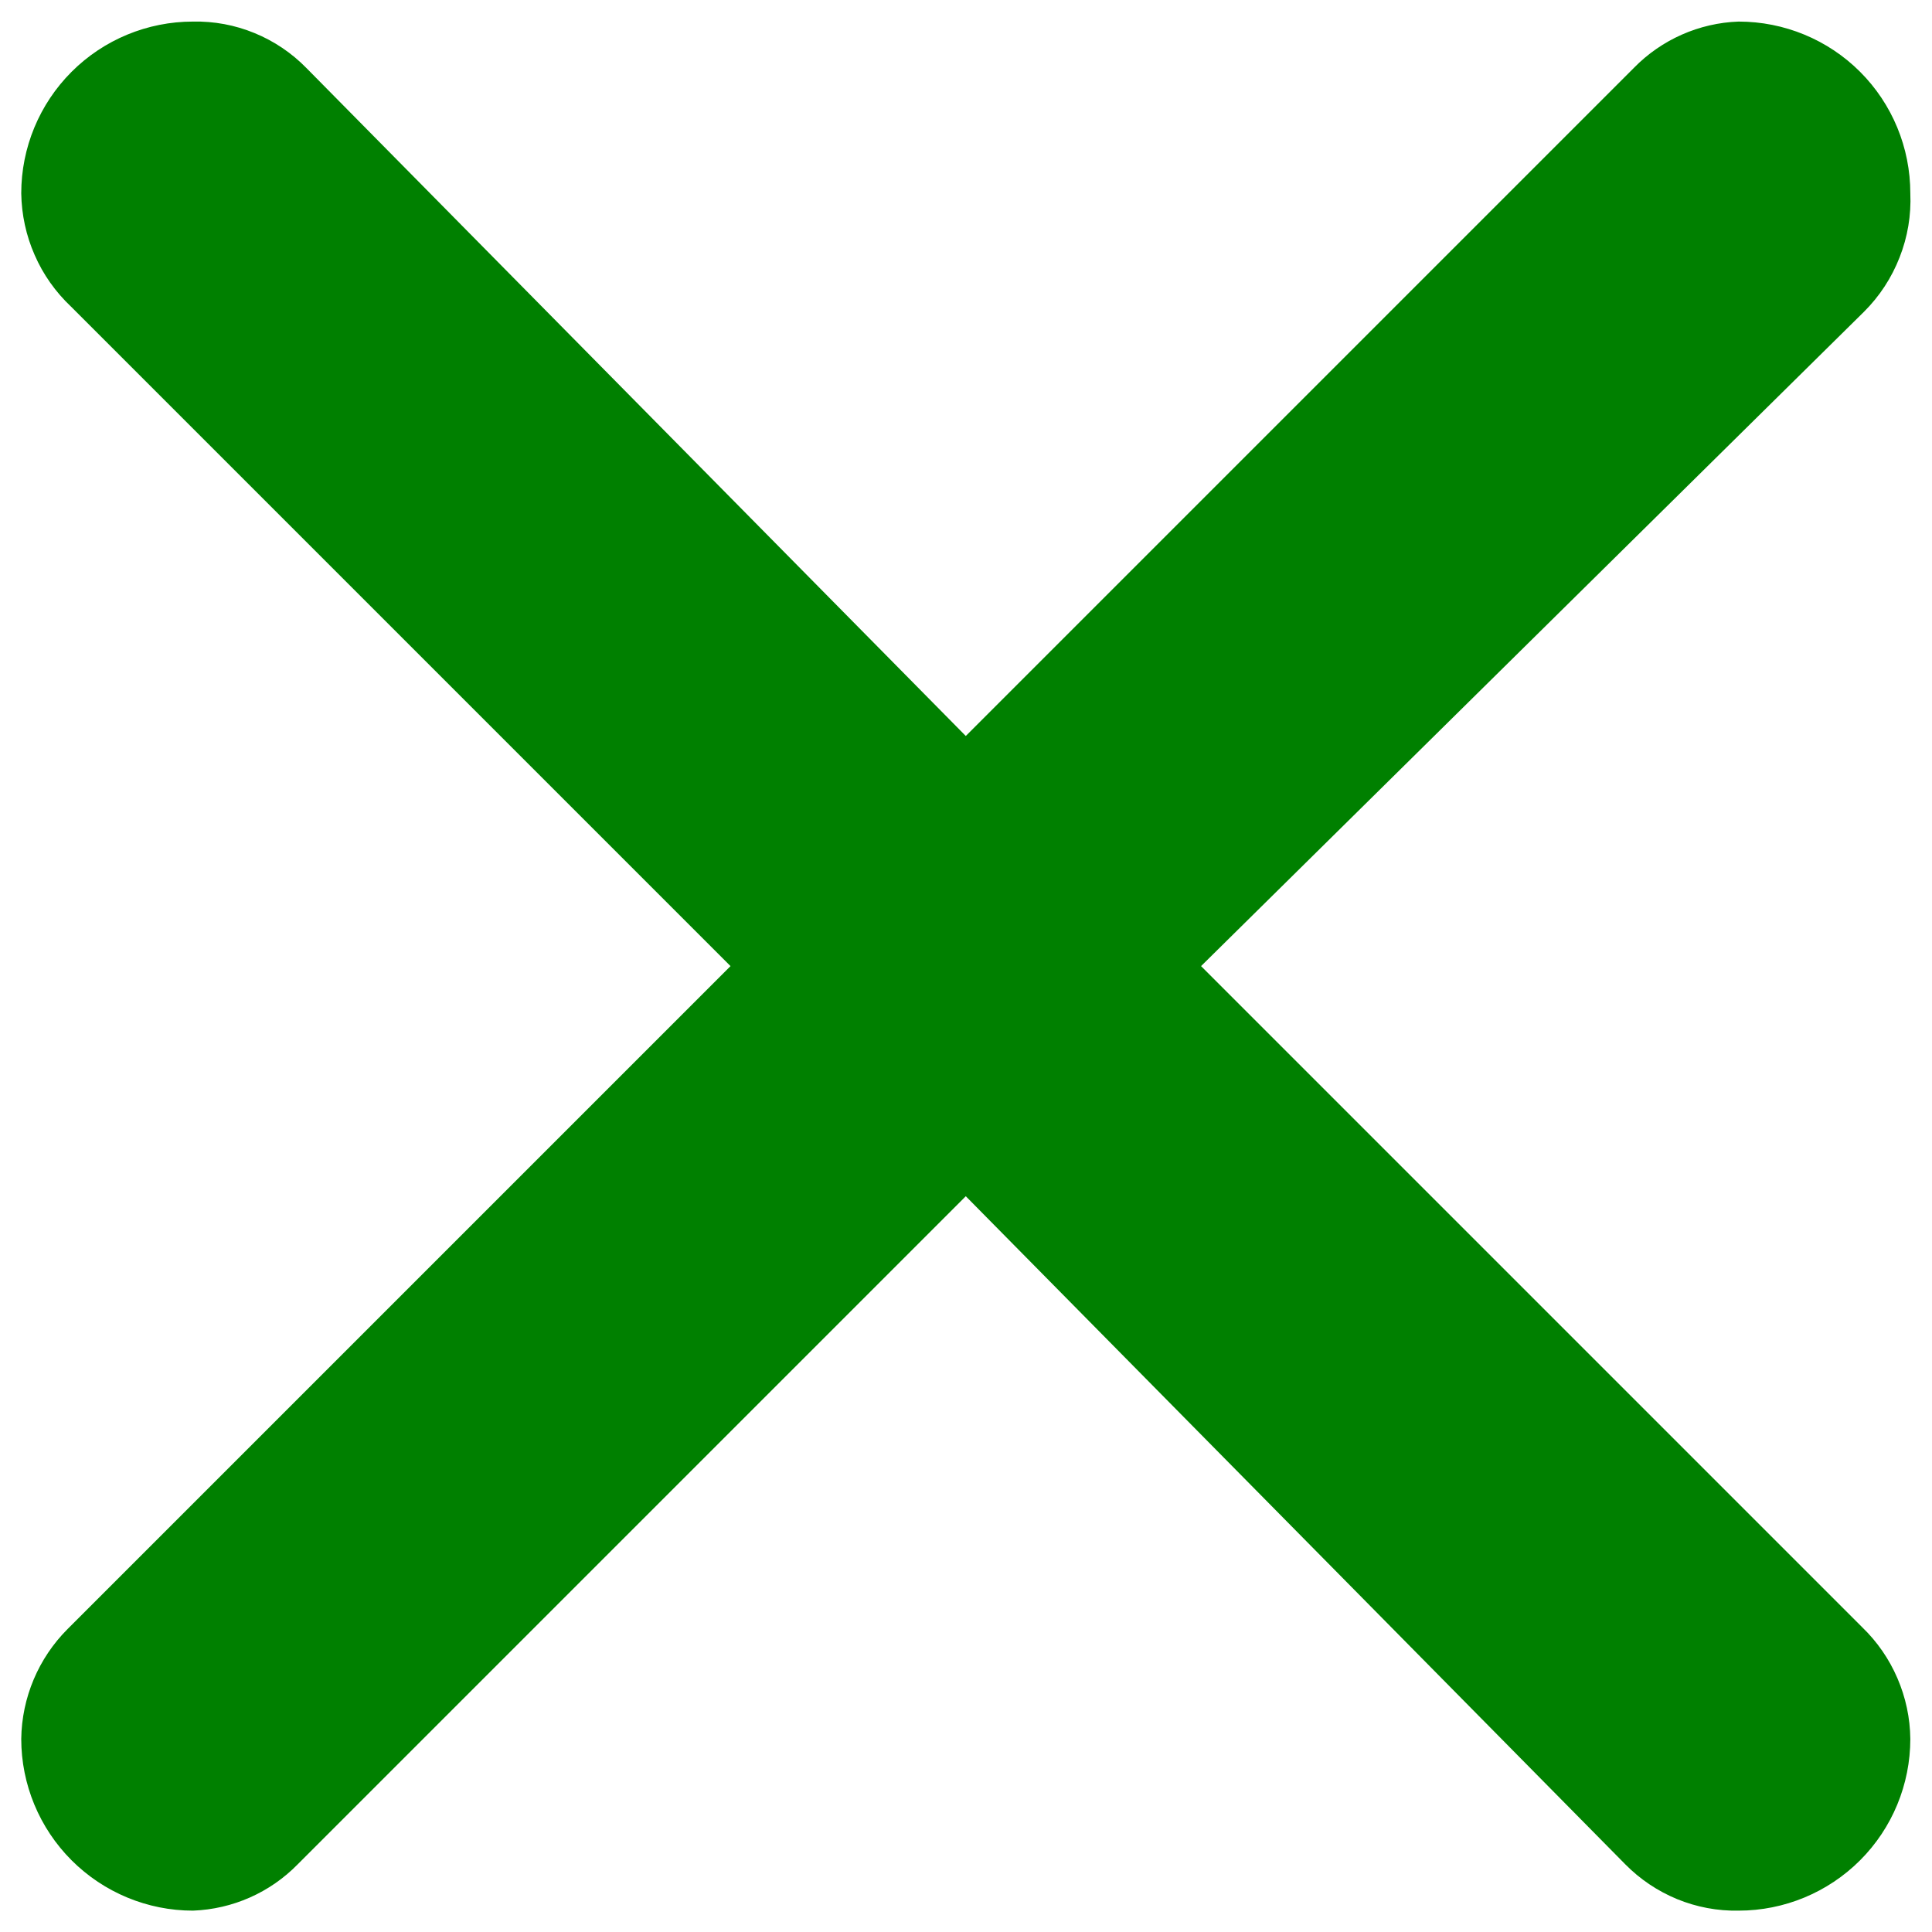
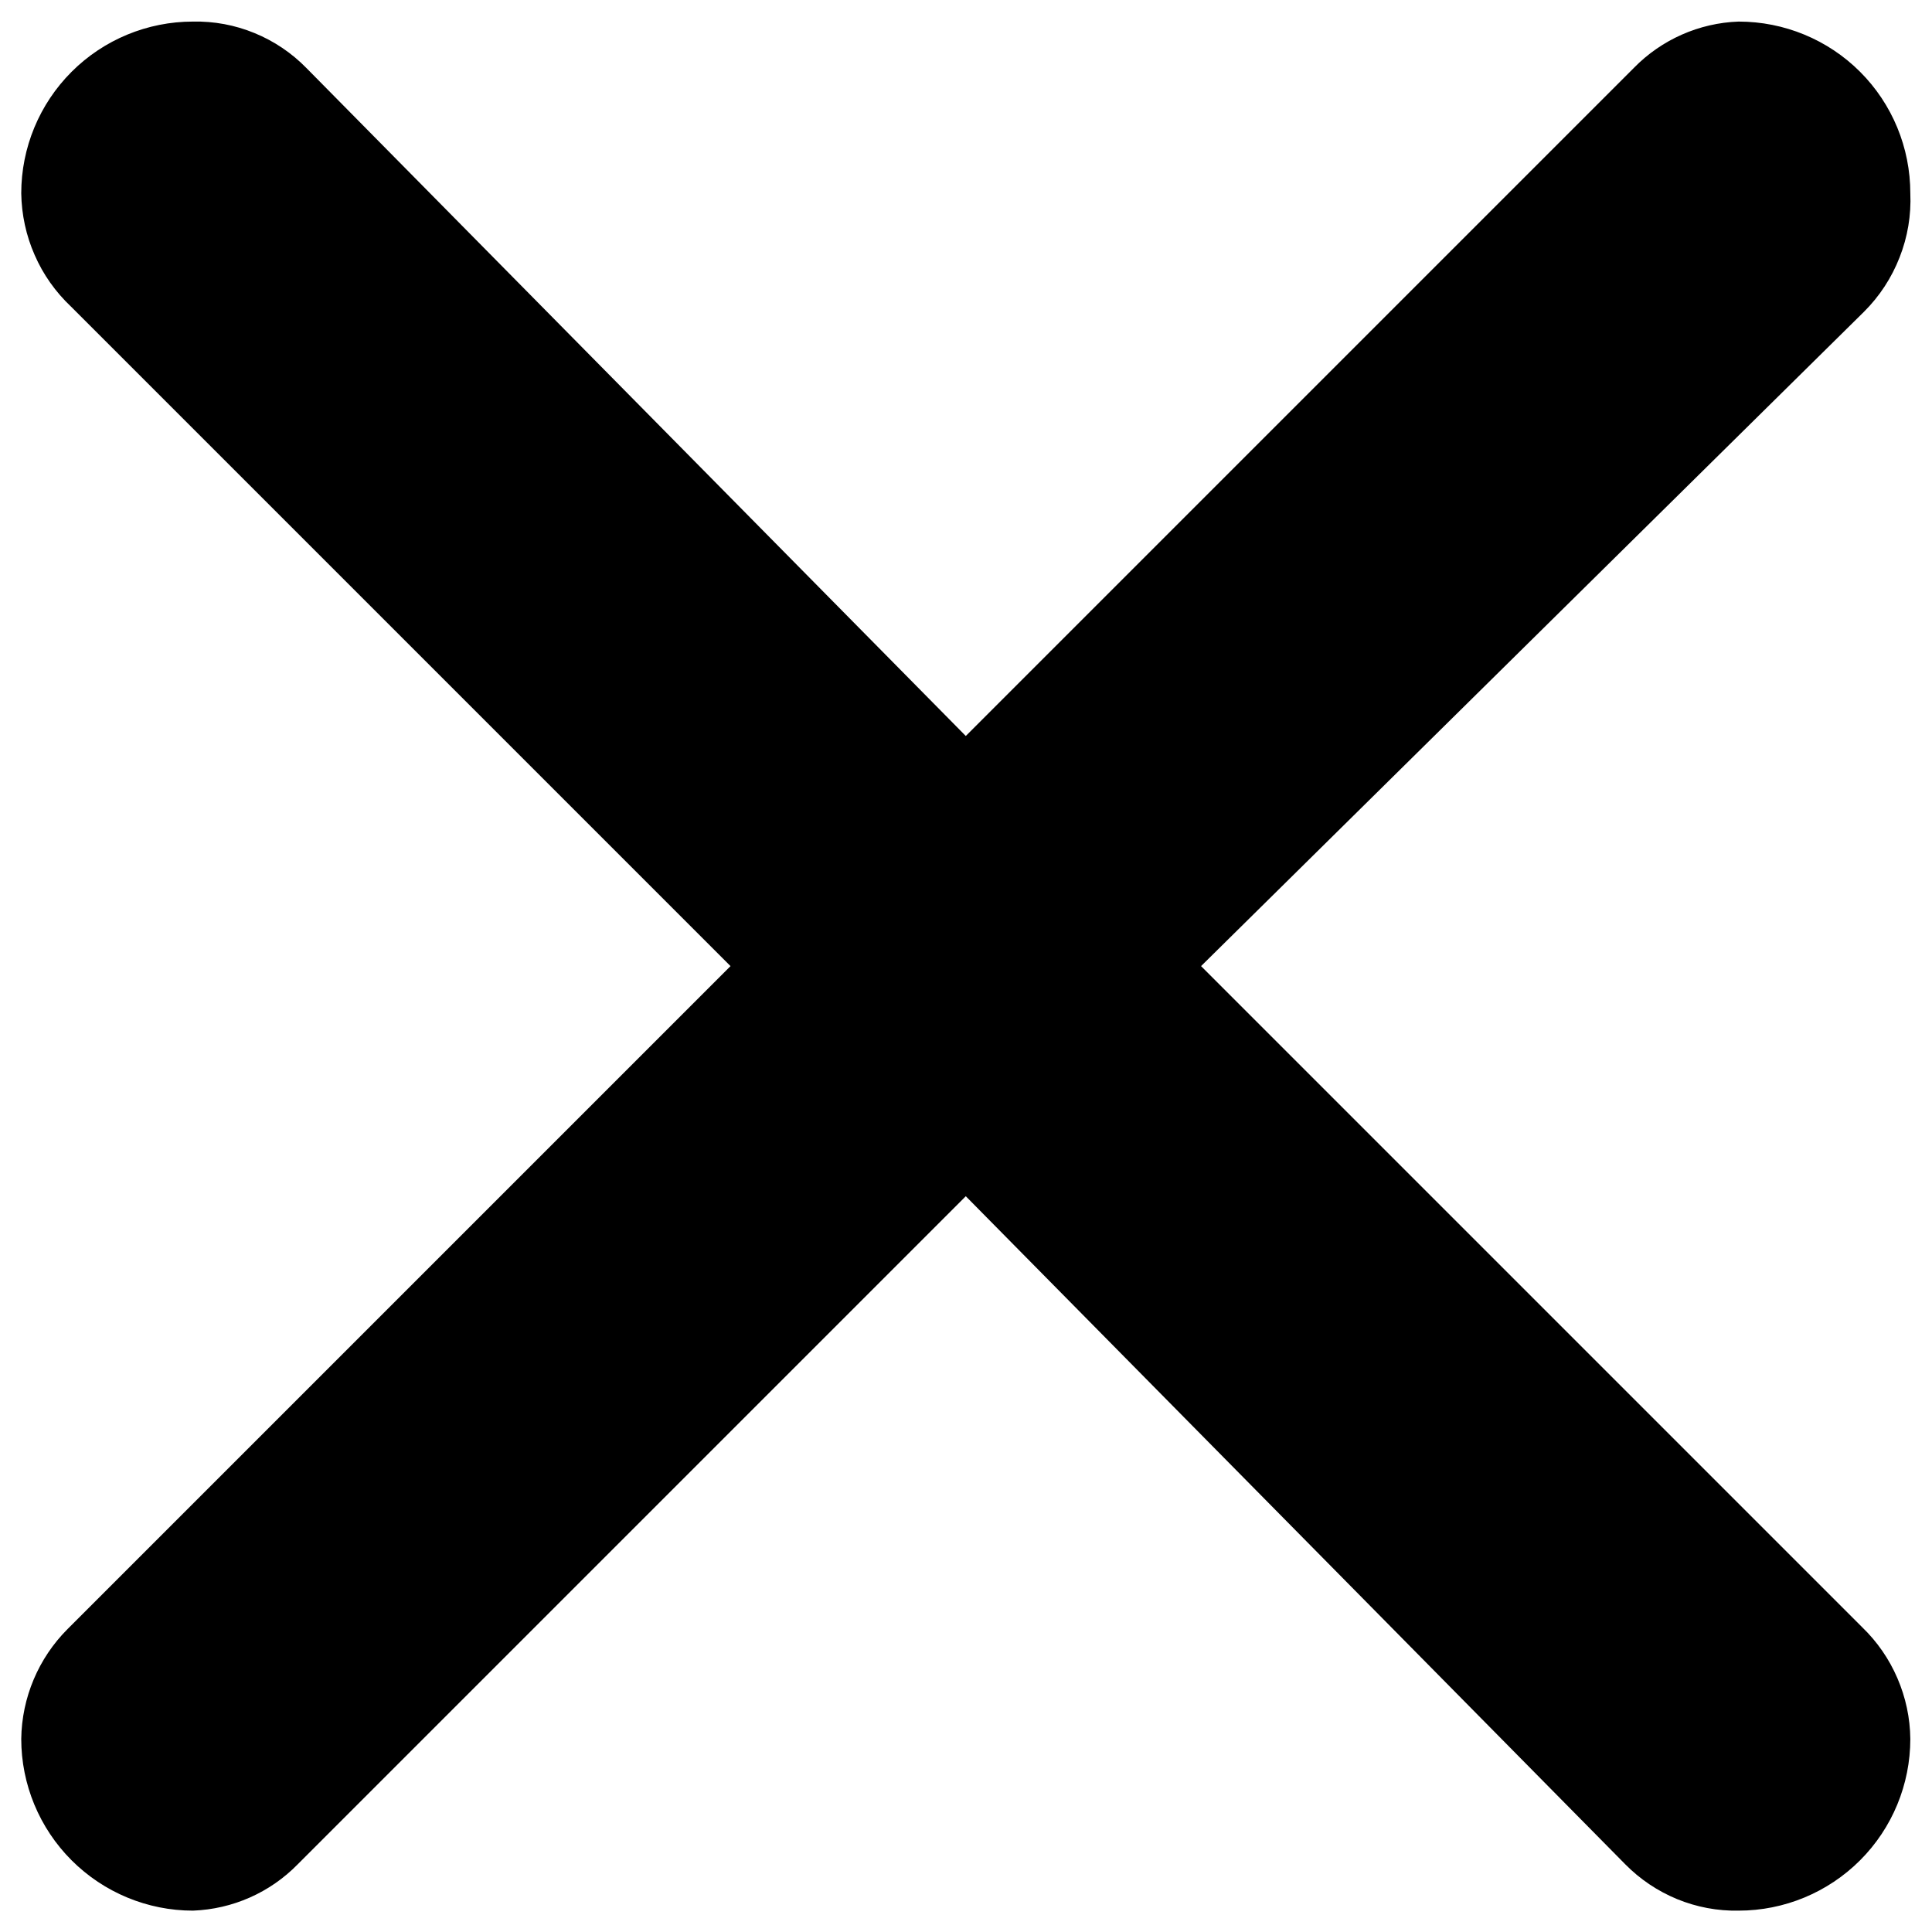
- <svg xmlns="http://www.w3.org/2000/svg" width="18" height="18" viewBox="0 0 18 18" fill="none">
-   <path d="M0.63 15.177L6.806 9.001L0.662 2.857C0.518 2.721 0.402 2.558 0.323 2.376C0.243 2.195 0.201 1.999 0.198 1.801C0.198 1.376 0.367 0.969 0.667 0.669C0.967 0.369 1.374 0.201 1.798 0.201C1.994 0.197 2.189 0.233 2.371 0.308C2.552 0.382 2.717 0.493 2.854 0.633L8.998 6.857L15.222 0.633C15.48 0.369 15.83 0.214 16.198 0.201C16.623 0.201 17.03 0.369 17.33 0.669C17.63 0.969 17.798 1.376 17.798 1.801C17.807 2.005 17.773 2.208 17.698 2.398C17.624 2.588 17.511 2.761 17.366 2.905L11.19 9.001L17.35 15.161C17.49 15.296 17.601 15.457 17.678 15.636C17.755 15.815 17.796 16.006 17.798 16.201C17.798 16.625 17.63 17.032 17.33 17.332C17.03 17.632 16.623 17.801 16.198 17.801C16.002 17.805 15.807 17.768 15.626 17.694C15.444 17.619 15.28 17.509 15.142 17.369L8.998 11.145L2.774 17.369C2.516 17.633 2.167 17.787 1.798 17.801C1.374 17.801 0.967 17.632 0.667 17.332C0.367 17.032 0.198 16.625 0.198 16.201C0.203 15.817 0.358 15.449 0.63 15.177Z" fill="green" />
+ <svg xmlns="http://www.w3.org/2000/svg" width="18" height="18" viewBox="0 0 18 18" fill="currentColor">
+   <path d="M0.63 15.177L6.806 9.001L0.662 2.857C0.518 2.721 0.402 2.558 0.323 2.376C0.243 2.195 0.201 1.999 0.198 1.801C0.198 1.376 0.367 0.969 0.667 0.669C0.967 0.369 1.374 0.201 1.798 0.201C1.994 0.197 2.189 0.233 2.371 0.308C2.552 0.382 2.717 0.493 2.854 0.633L8.998 6.857L15.222 0.633C15.48 0.369 15.83 0.214 16.198 0.201C16.623 0.201 17.03 0.369 17.33 0.669C17.63 0.969 17.798 1.376 17.798 1.801C17.807 2.005 17.773 2.208 17.698 2.398C17.624 2.588 17.511 2.761 17.366 2.905L11.19 9.001L17.35 15.161C17.49 15.296 17.601 15.457 17.678 15.636C17.755 15.815 17.796 16.006 17.798 16.201C17.798 16.625 17.63 17.032 17.33 17.332C17.03 17.632 16.623 17.801 16.198 17.801C16.002 17.805 15.807 17.768 15.626 17.694C15.444 17.619 15.28 17.509 15.142 17.369L8.998 11.145L2.774 17.369C2.516 17.633 2.167 17.787 1.798 17.801C1.374 17.801 0.967 17.632 0.667 17.332C0.367 17.032 0.198 16.625 0.198 16.201C0.203 15.817 0.358 15.449 0.63 15.177Z" />
</svg>
